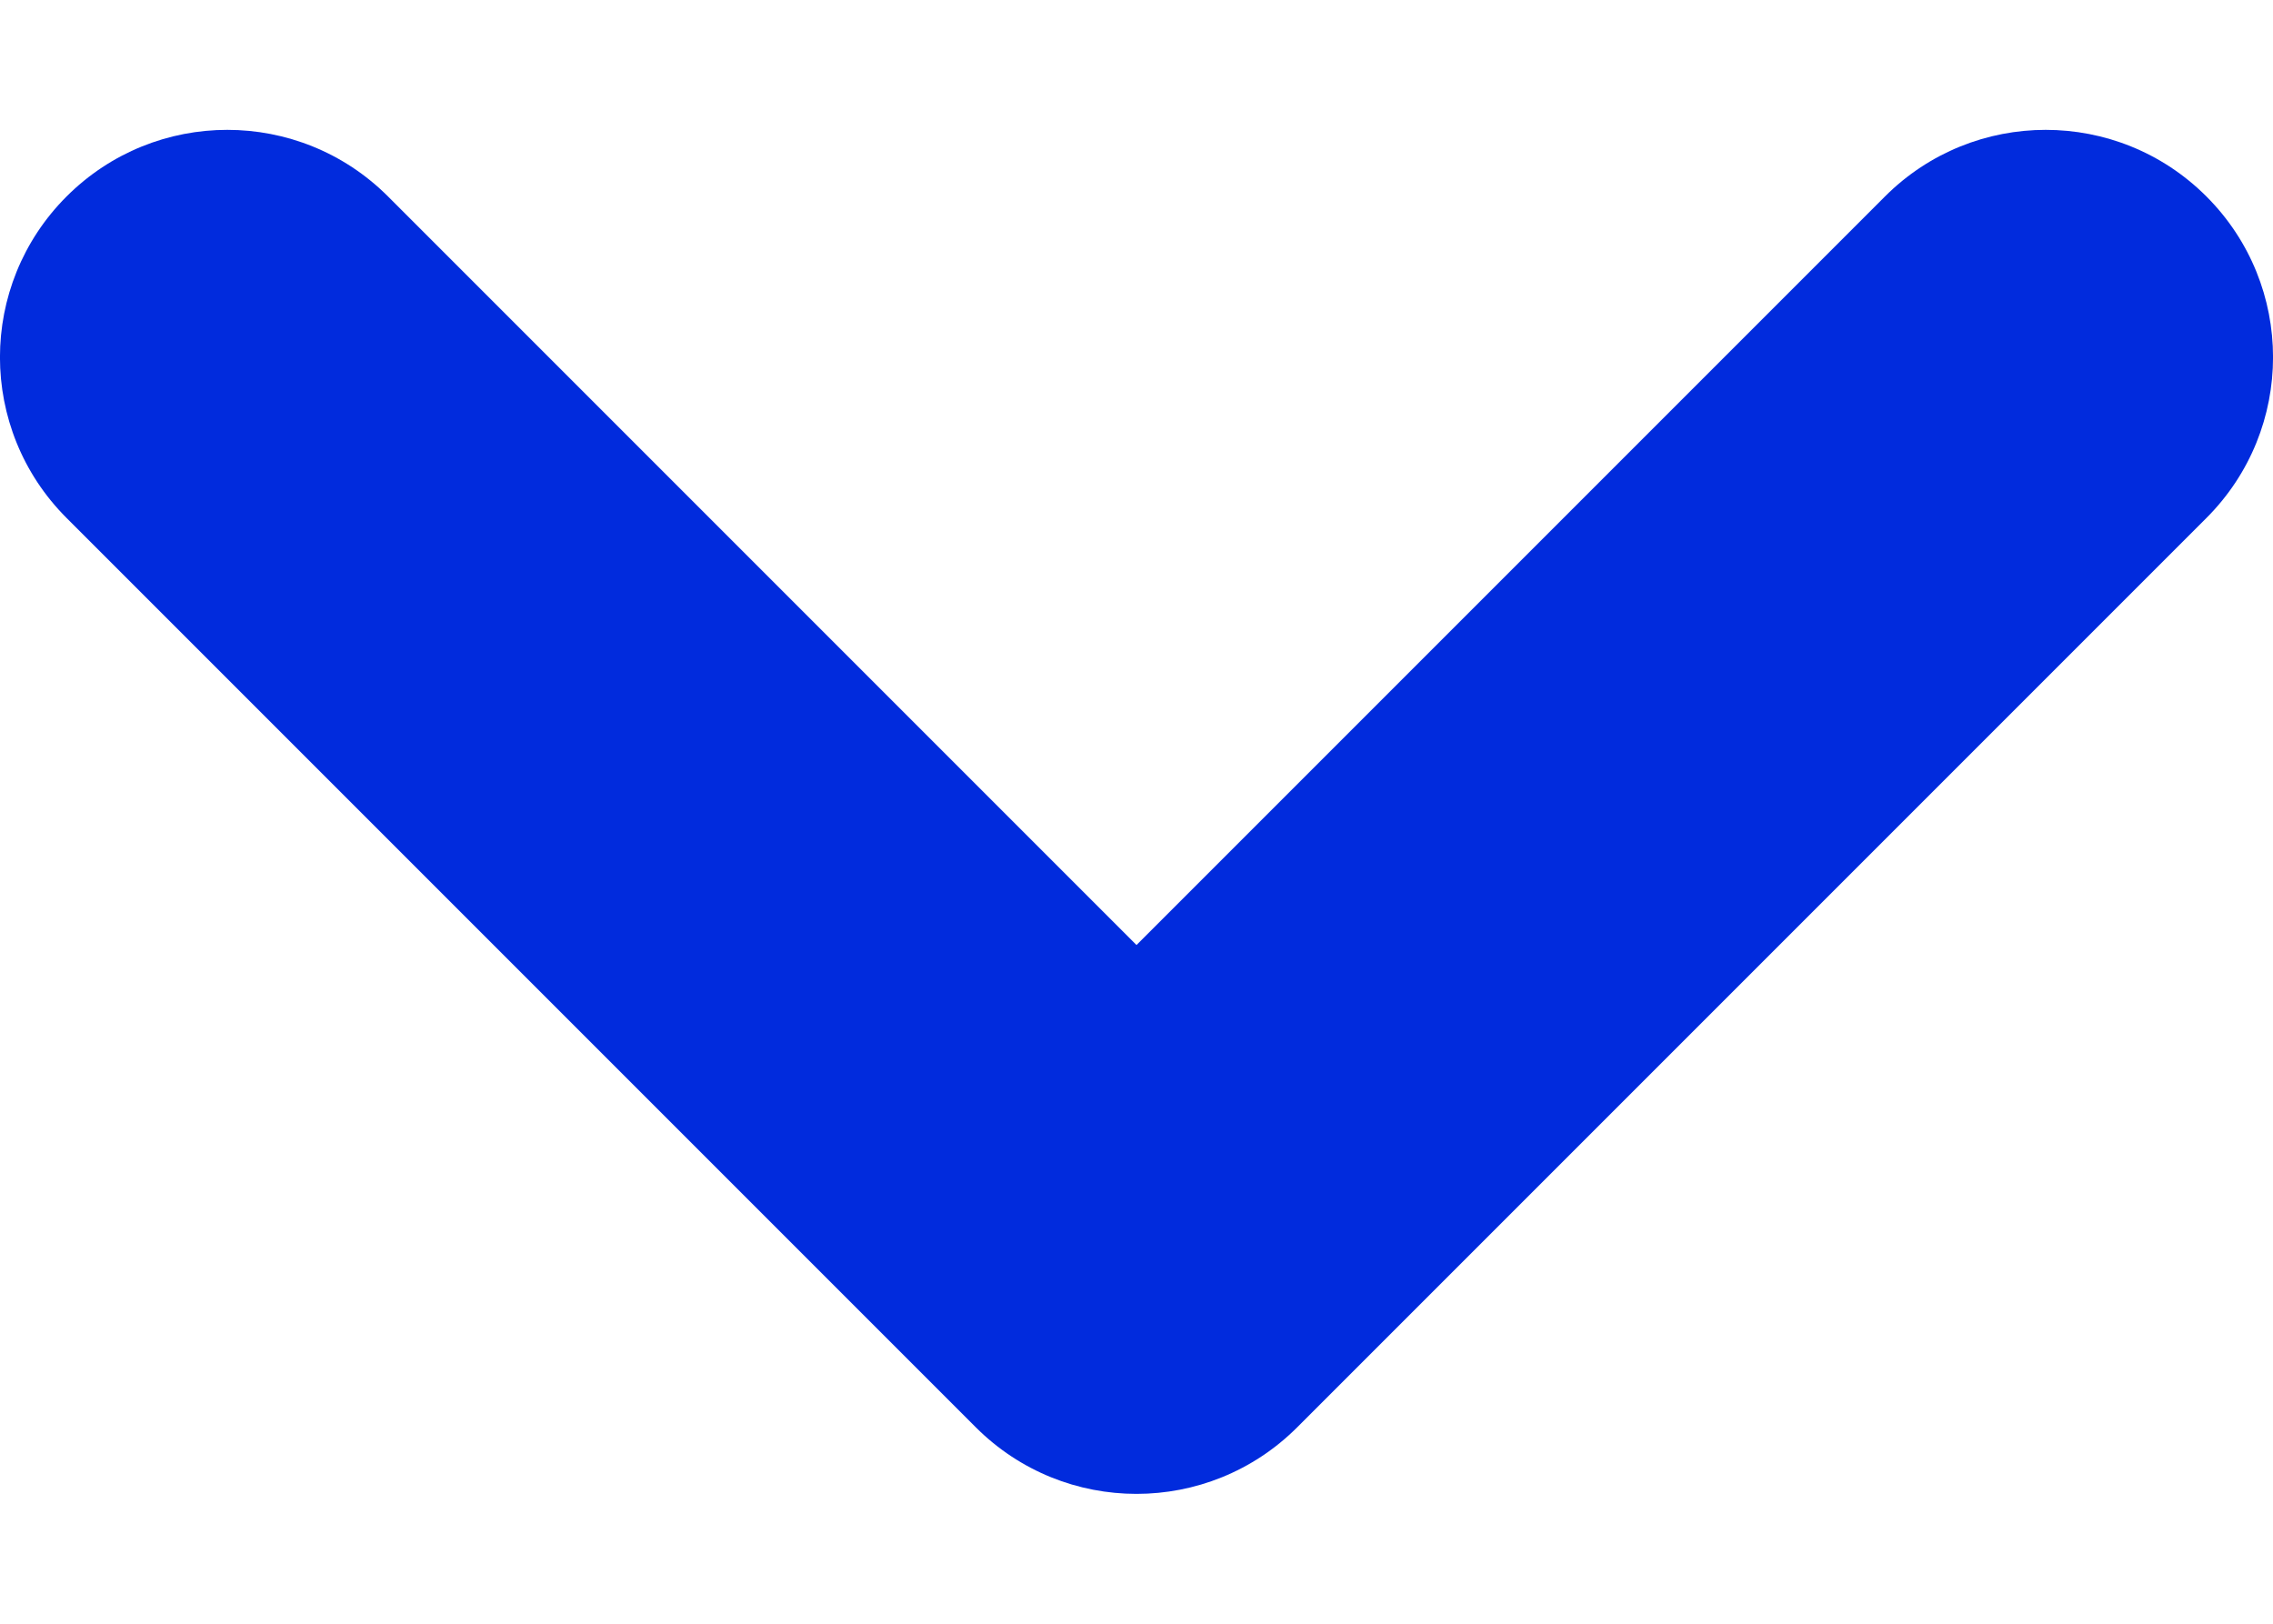
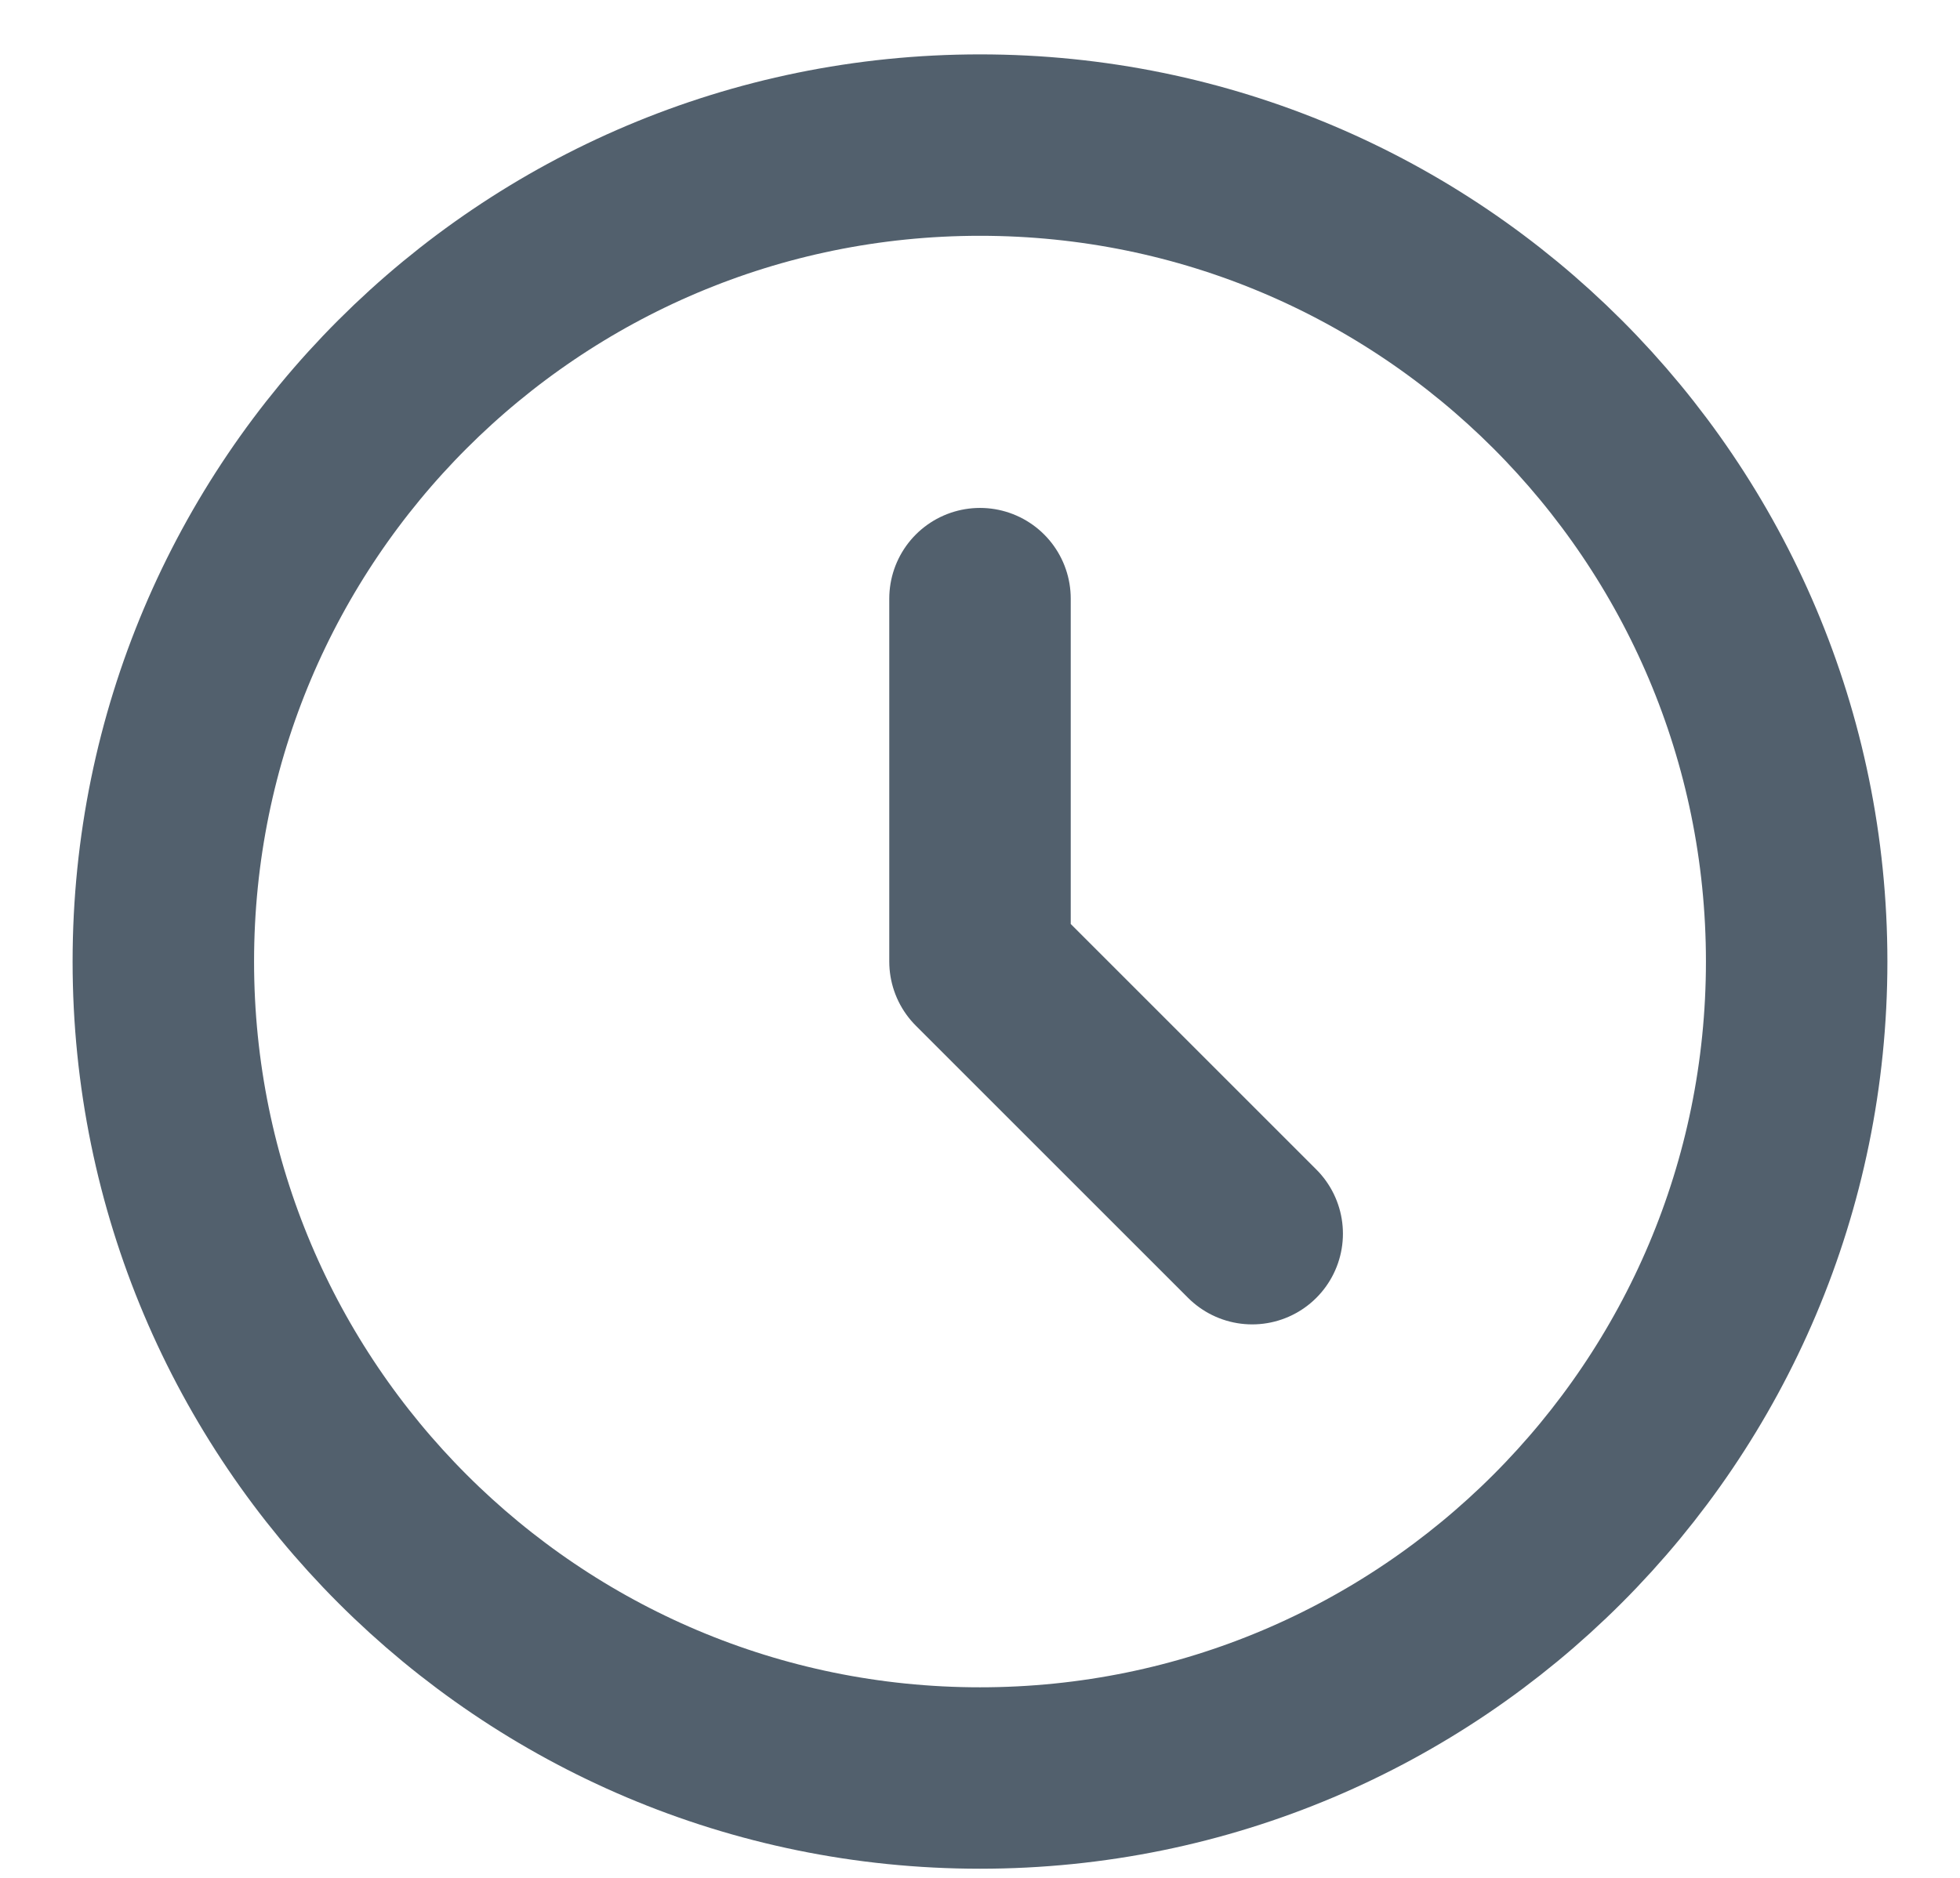
- <svg xmlns="http://www.w3.org/2000/svg" width="14" height="10" viewBox="0 0 14 10" fill="none">
-   <path fill-rule="evenodd" clip-rule="evenodd" d="M0.41 1.21C0.957 0.663 1.843 0.663 2.39 1.21L7 5.82L11.61 1.21C12.157 0.663 13.043 0.663 13.59 1.21C14.137 1.757 14.137 2.643 13.59 3.19L7.99 8.79C7.443 9.337 6.557 9.337 6.01 8.79L0.41 3.19C-0.137 2.643 -0.137 1.757 0.41 1.21Z" fill="#012BDD" />
+ <svg xmlns="http://www.w3.org/2000/svg" width="24" height="23" viewBox="0 0 24 23" fill="none">
+   <path d="M12 7.332V11.777L15.333 15.11M22 11.777C22 17.3 17.523 21.777 12 21.777C6.477 21.777 2 17.3 2 11.777C2 6.254 6.477 1.777 12 1.777C17.523 1.777 22 6.254 22 11.777Z" stroke="#52606D" stroke-width="2.222" stroke-linecap="round" stroke-linejoin="round" />
</svg>
